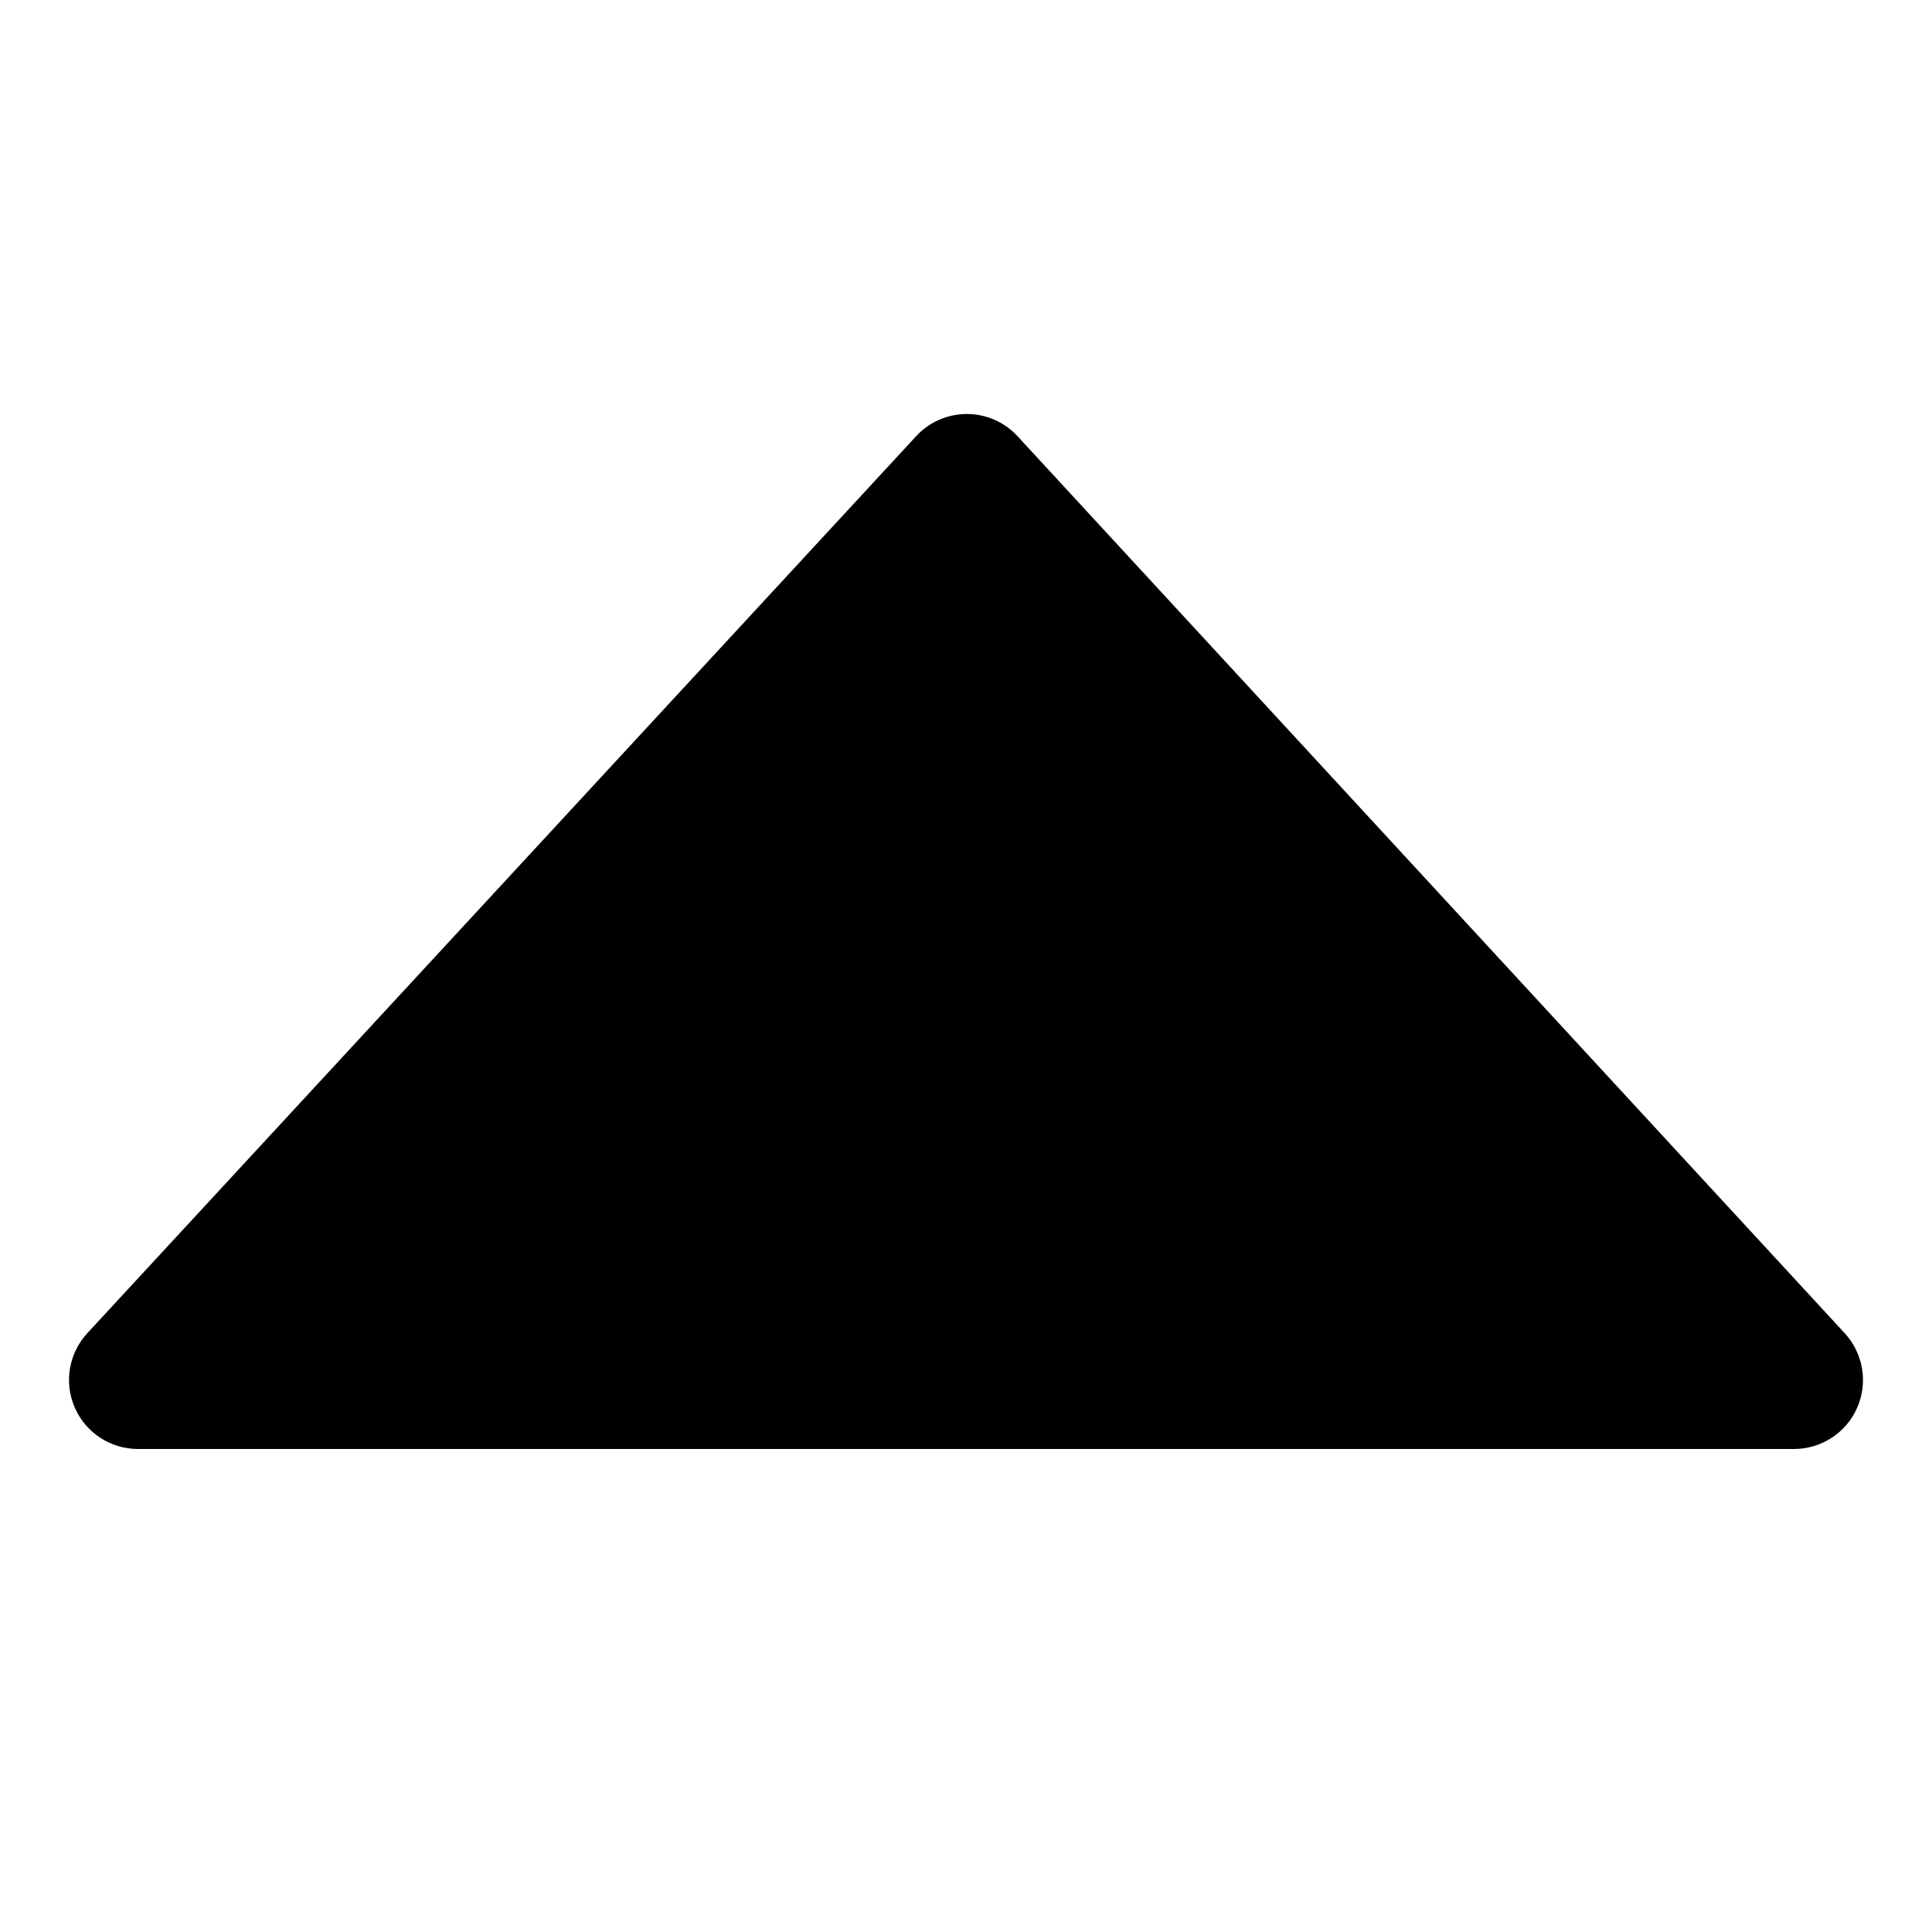
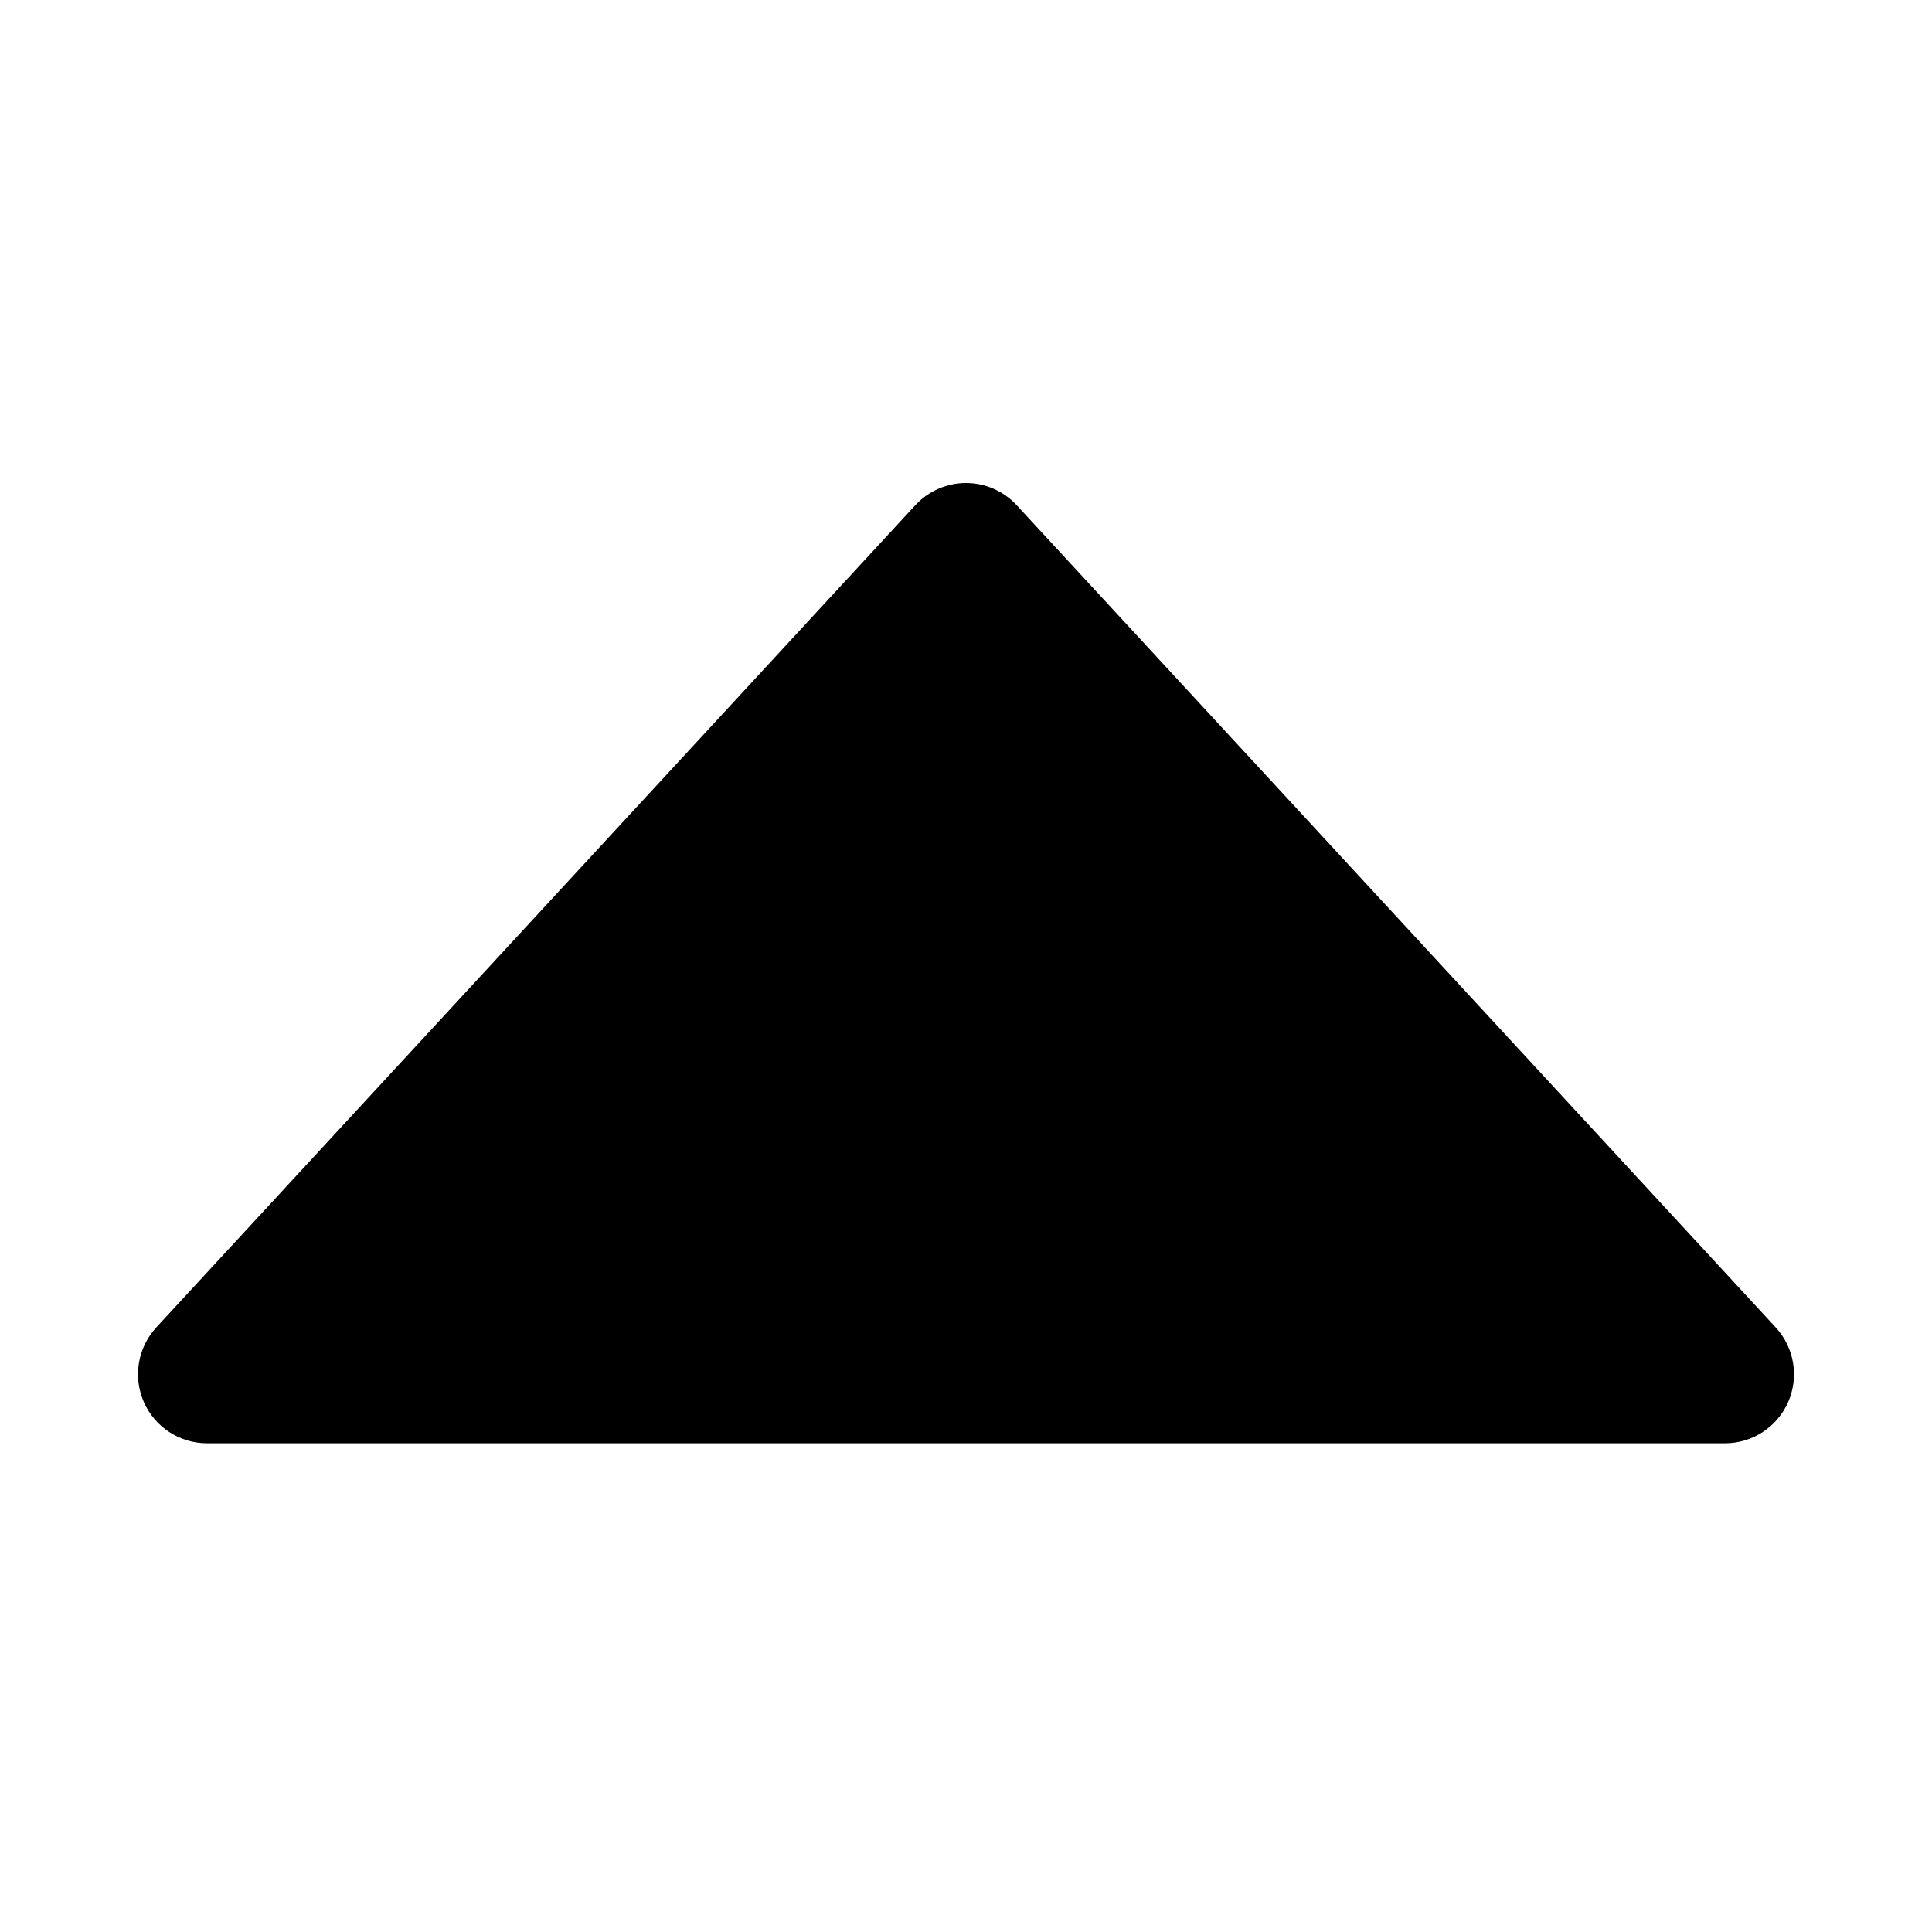
<svg xmlns="http://www.w3.org/2000/svg" width="28" height="28" viewBox="0 0 28 28" fill="none">
-   <path fill-rule="evenodd" clip-rule="evenodd" d="M1.266 19.321C0.996 19.613 0.925 20.037 1.084 20.401C1.243 20.765 1.603 21 2 21H26C26.397 21 26.757 20.765 26.916 20.401C27.075 20.038 27.004 19.614 26.735 19.322L14.747 6.322C14.558 6.117 14.292 6 14.013 6C13.733 6 13.467 6.116 13.278 6.321L1.266 19.321Z" fill="black" />
+   <path fill-rule="evenodd" clip-rule="evenodd" d="M14.735 7.322C14.546 7.117 14.279 7 14 7C13.721 7 13.454 7.117 13.265 7.322L2.265 19.238C1.996 19.53 1.925 19.954 2.084 20.318C2.243 20.682 2.603 20.917 3 20.917H25C25.397 20.917 25.757 20.682 25.916 20.318C26.075 19.954 26.004 19.53 25.735 19.238L14.735 7.322Z" fill="black" />
</svg>
